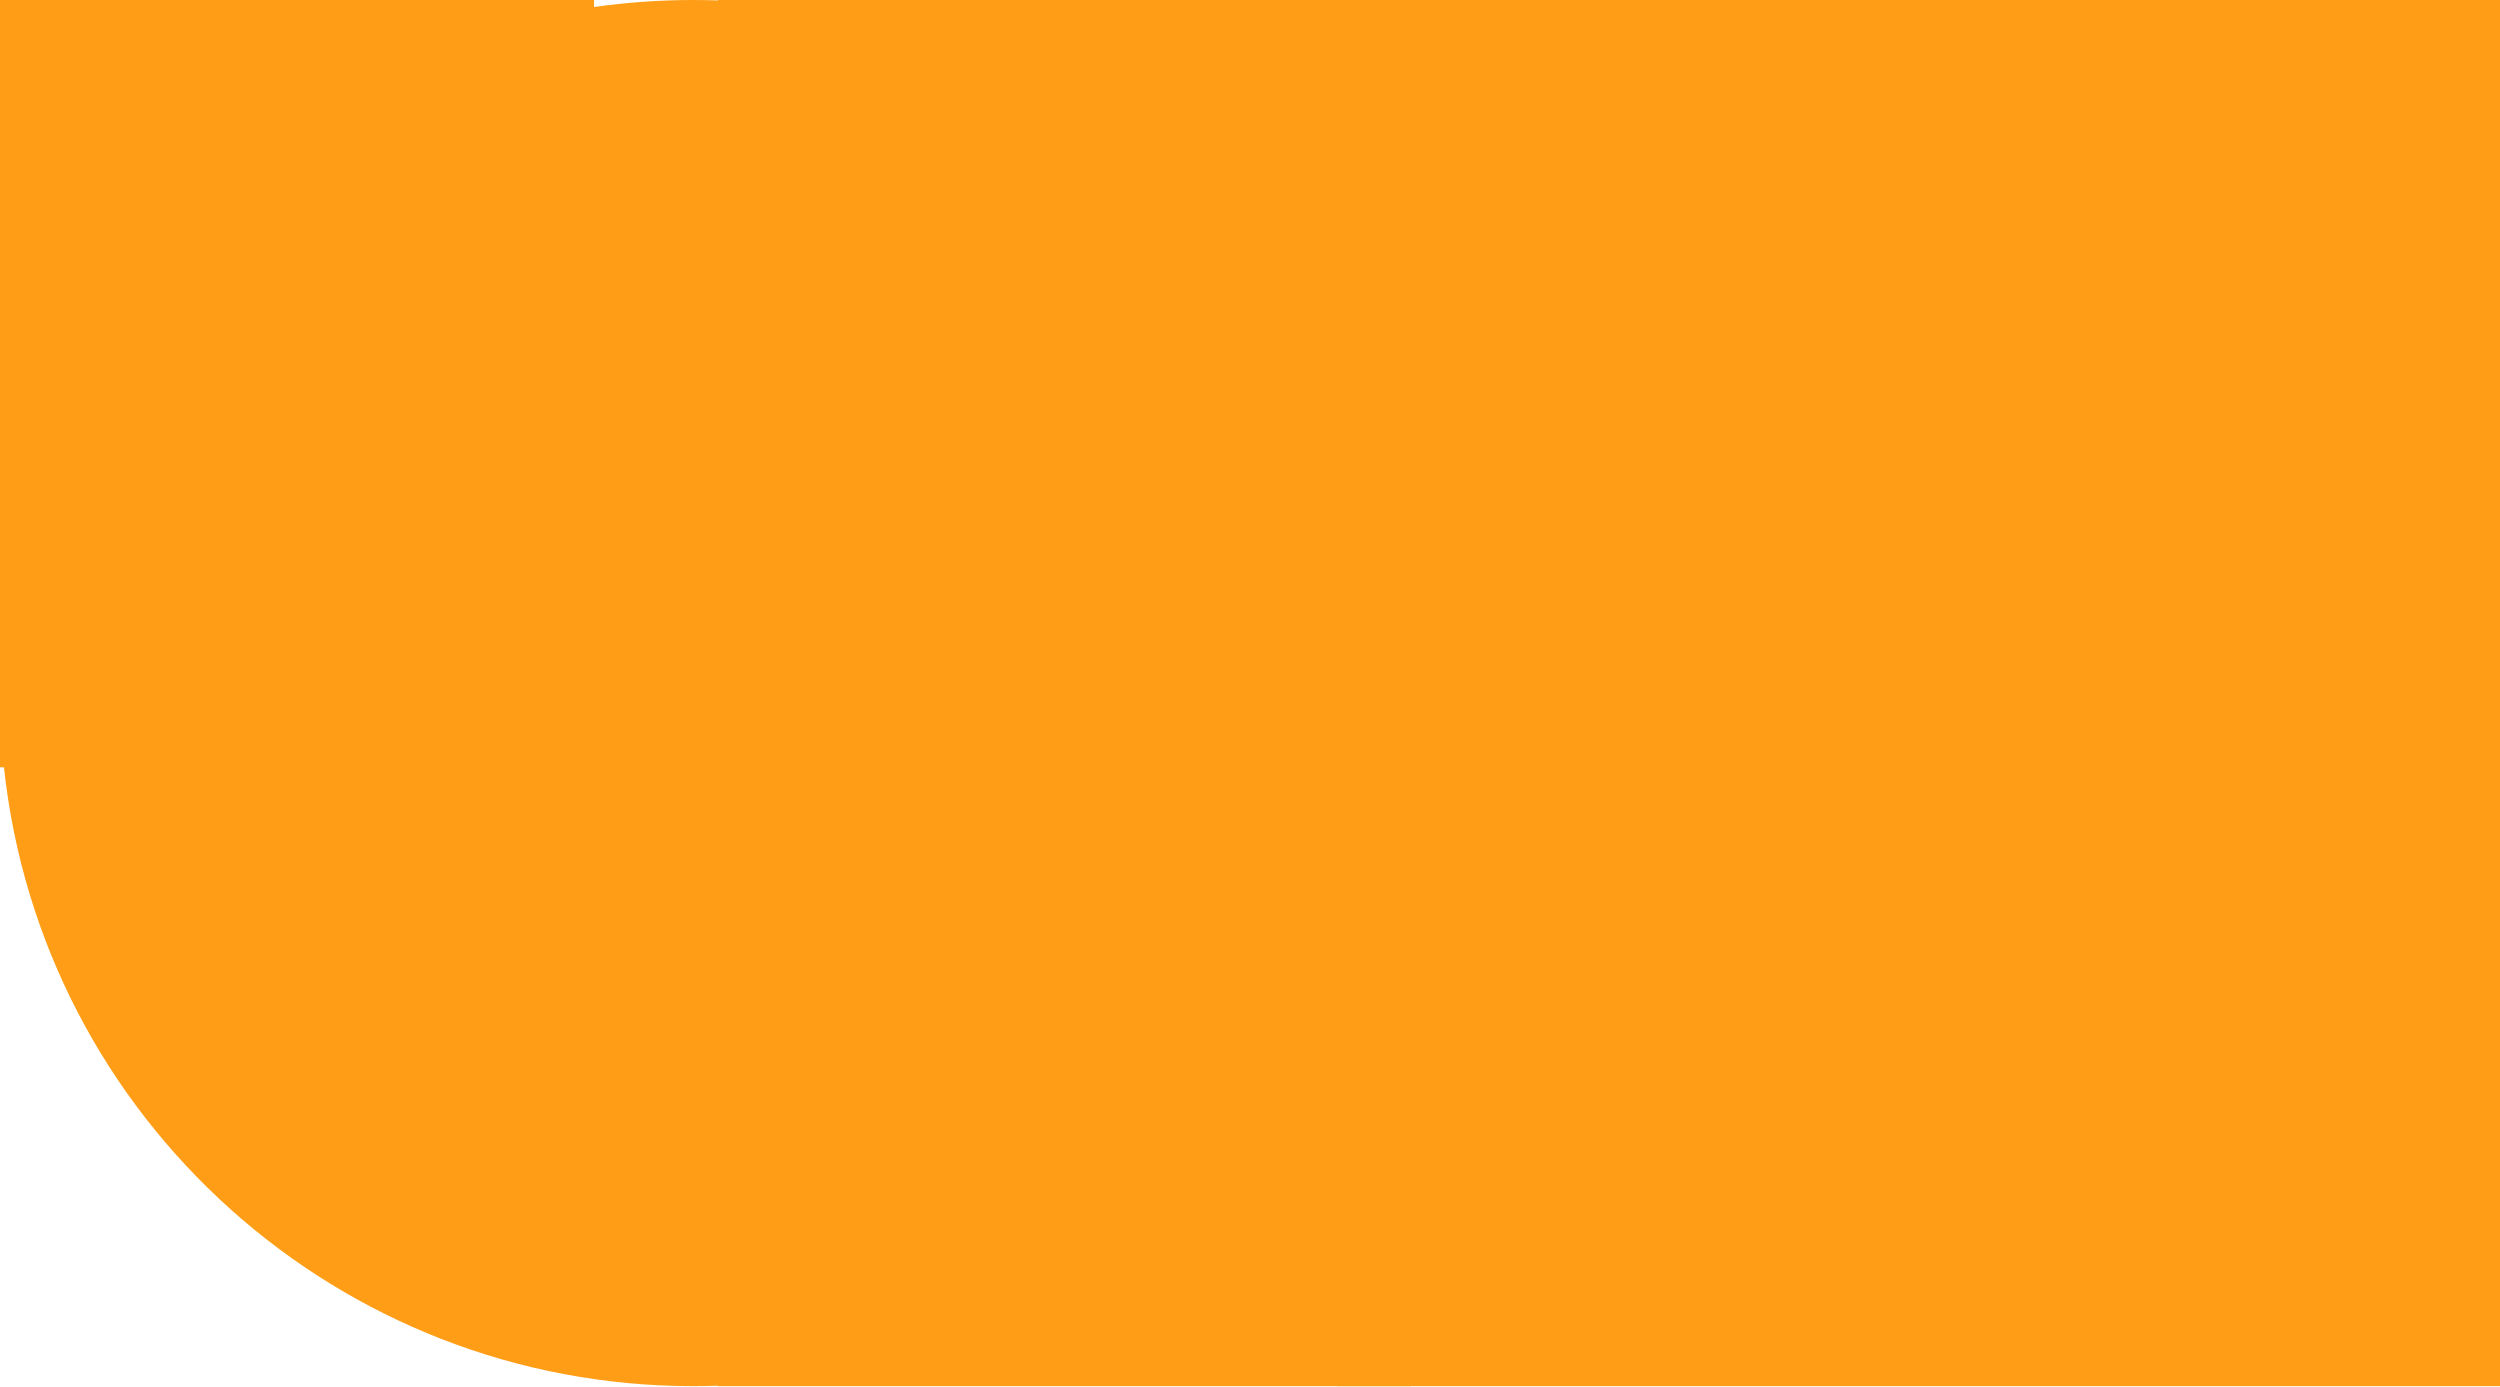
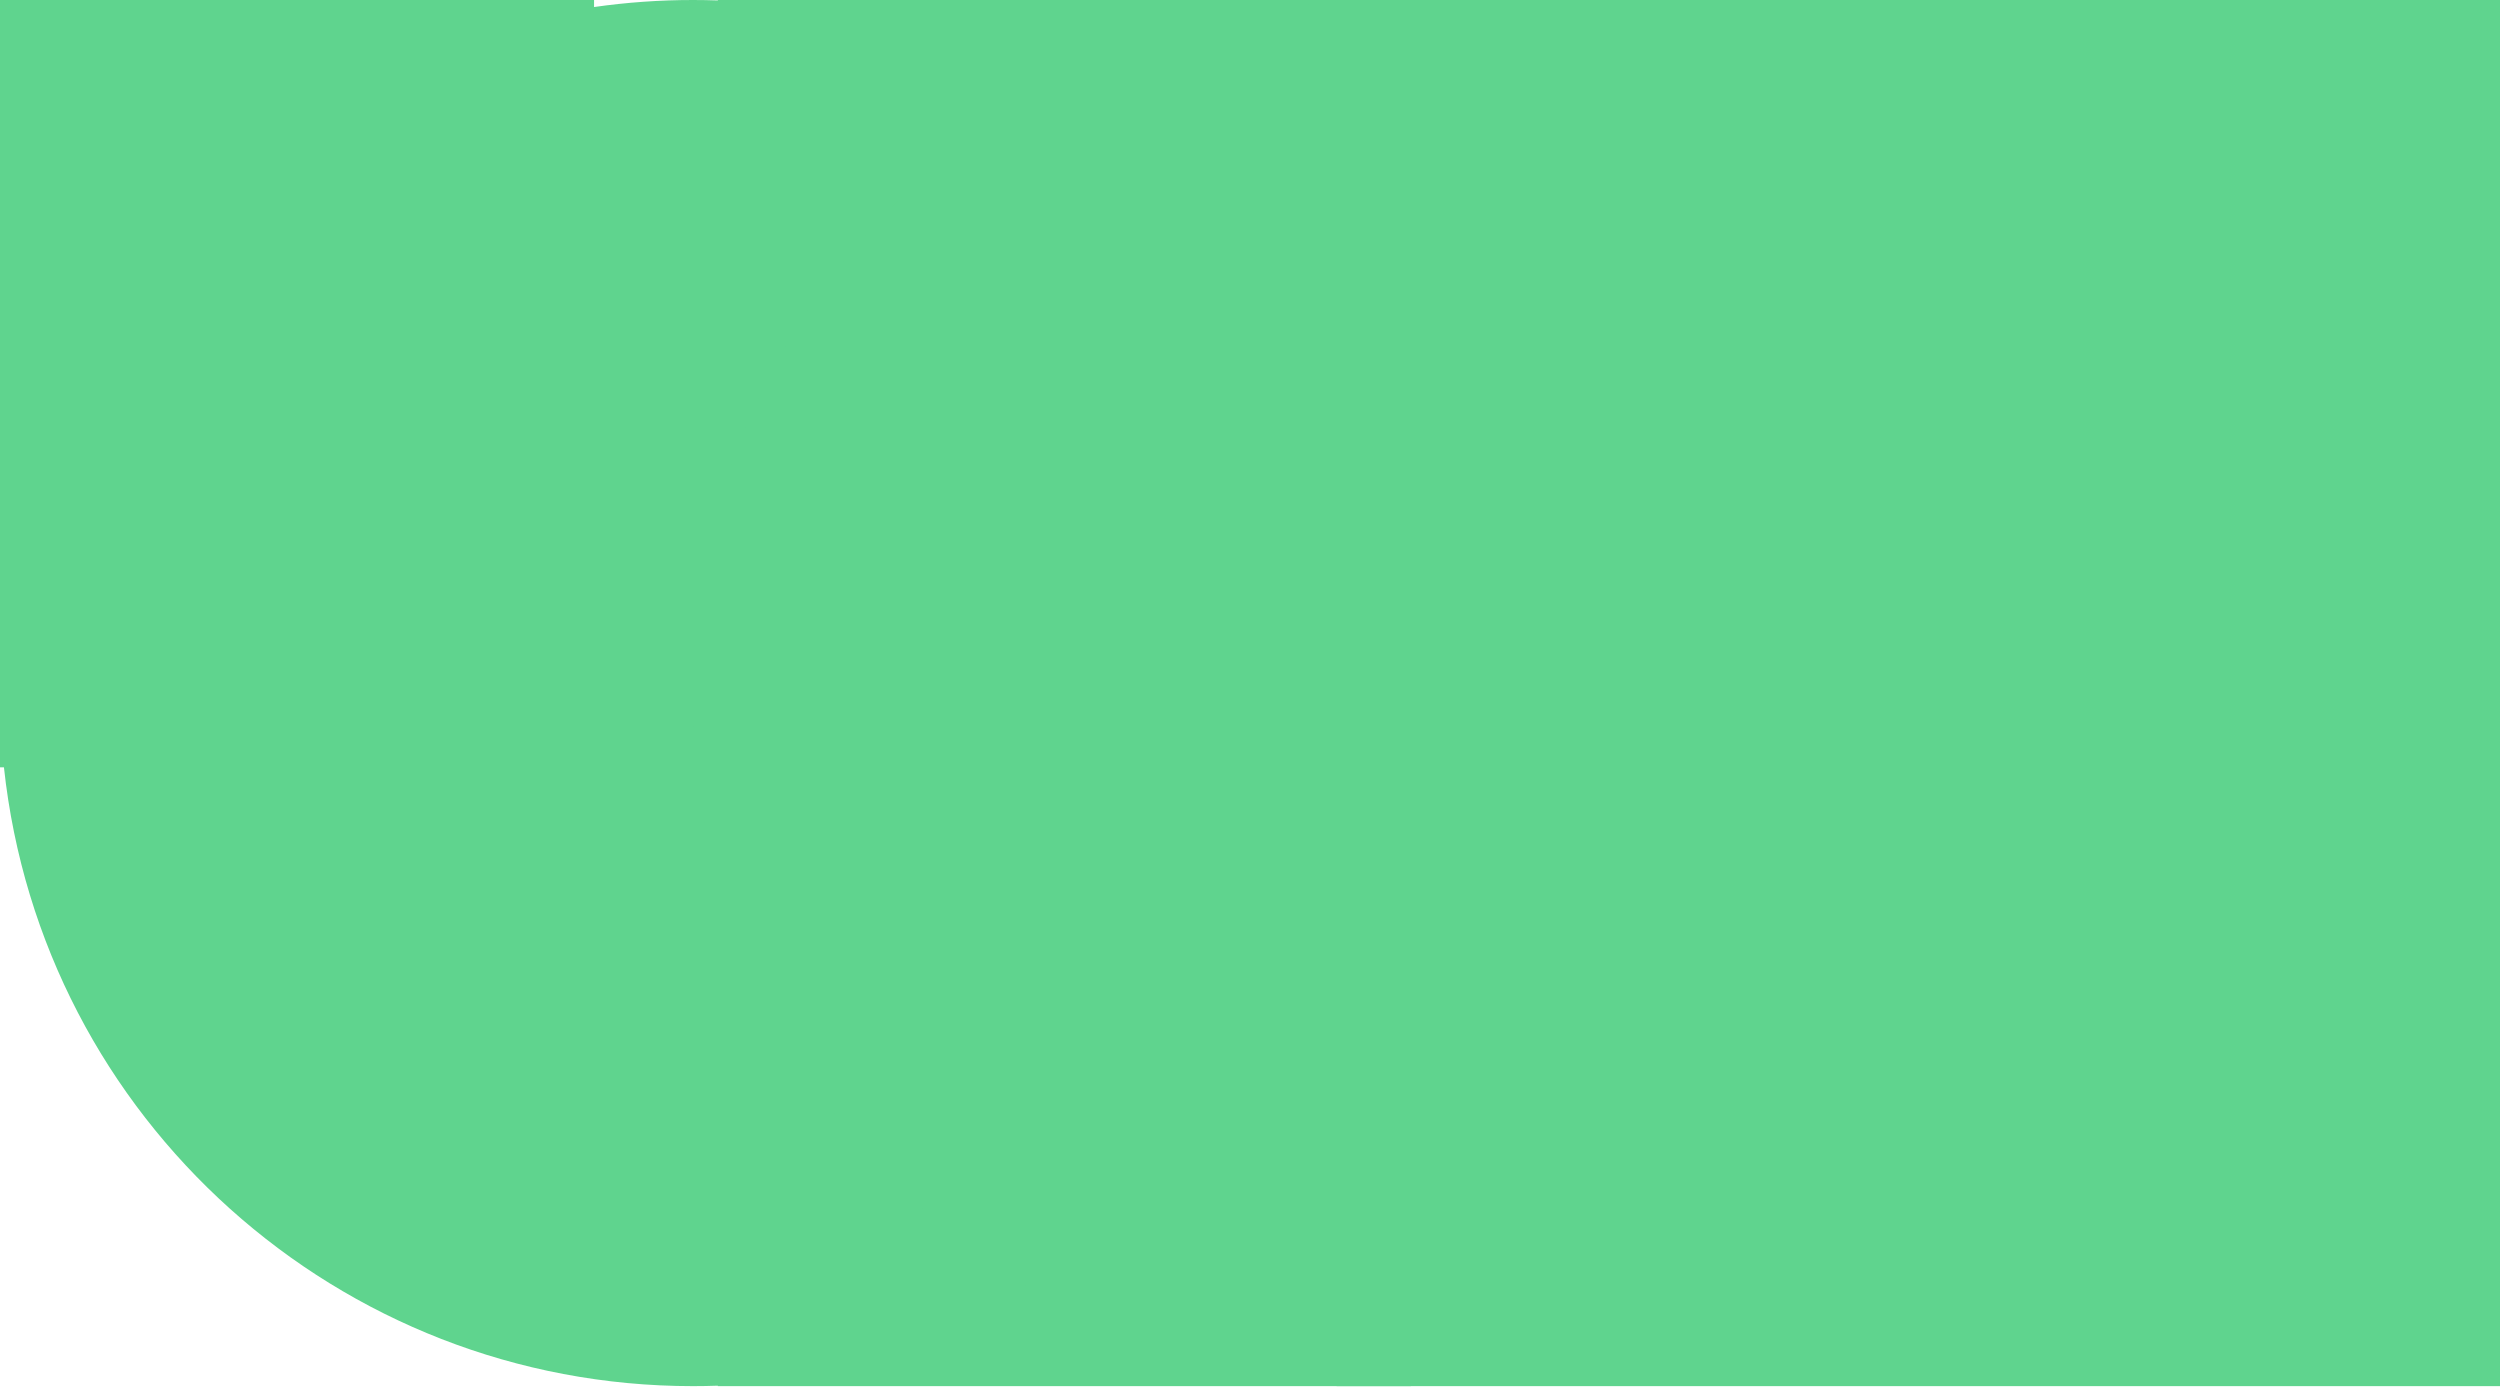
- <svg xmlns="http://www.w3.org/2000/svg" id="menue_background_order" width="101" height="56" viewBox="0 0 101 56">
-   <path id="Pfad_5" data-name="Pfad 5" d="M29,55.982Q28.5,56,28,56A28,28,0,0,1,.159,31H0V0H24V.284A28.237,28.237,0,0,1,28,0q.5,0,1,.018V0H57V56H29Z" fill="#ff9e16" fill-rule="evenodd" />
-   <path id="Pfad_6" data-name="Pfad 6" d="M56,0h45V56H54v-.07A28,28,0,0,1,54,.07V0Z" fill="#ff9e16" fill-rule="evenodd" />
+ <svg xmlns="http://www.w3.org/2000/svg" id="menue_background_deliver" width="101" height="56" viewBox="0 0 101 56">
+   <path id="Pfad_3" data-name="Pfad 3" d="M29,55.982Q28.5,56,28,56A28,28,0,0,1,.159,31H0V0H24V.284A28.237,28.237,0,0,1,28,0q.5,0,1,.018V0H57V56H29Z" fill="#5fd48e" fill-rule="evenodd" />
+   <path id="Pfad_4" data-name="Pfad 4" d="M56,0h45V56H54v-.07A28,28,0,0,1,54,.07V0Z" fill="#5fd48e" fill-rule="evenodd" />
</svg>
